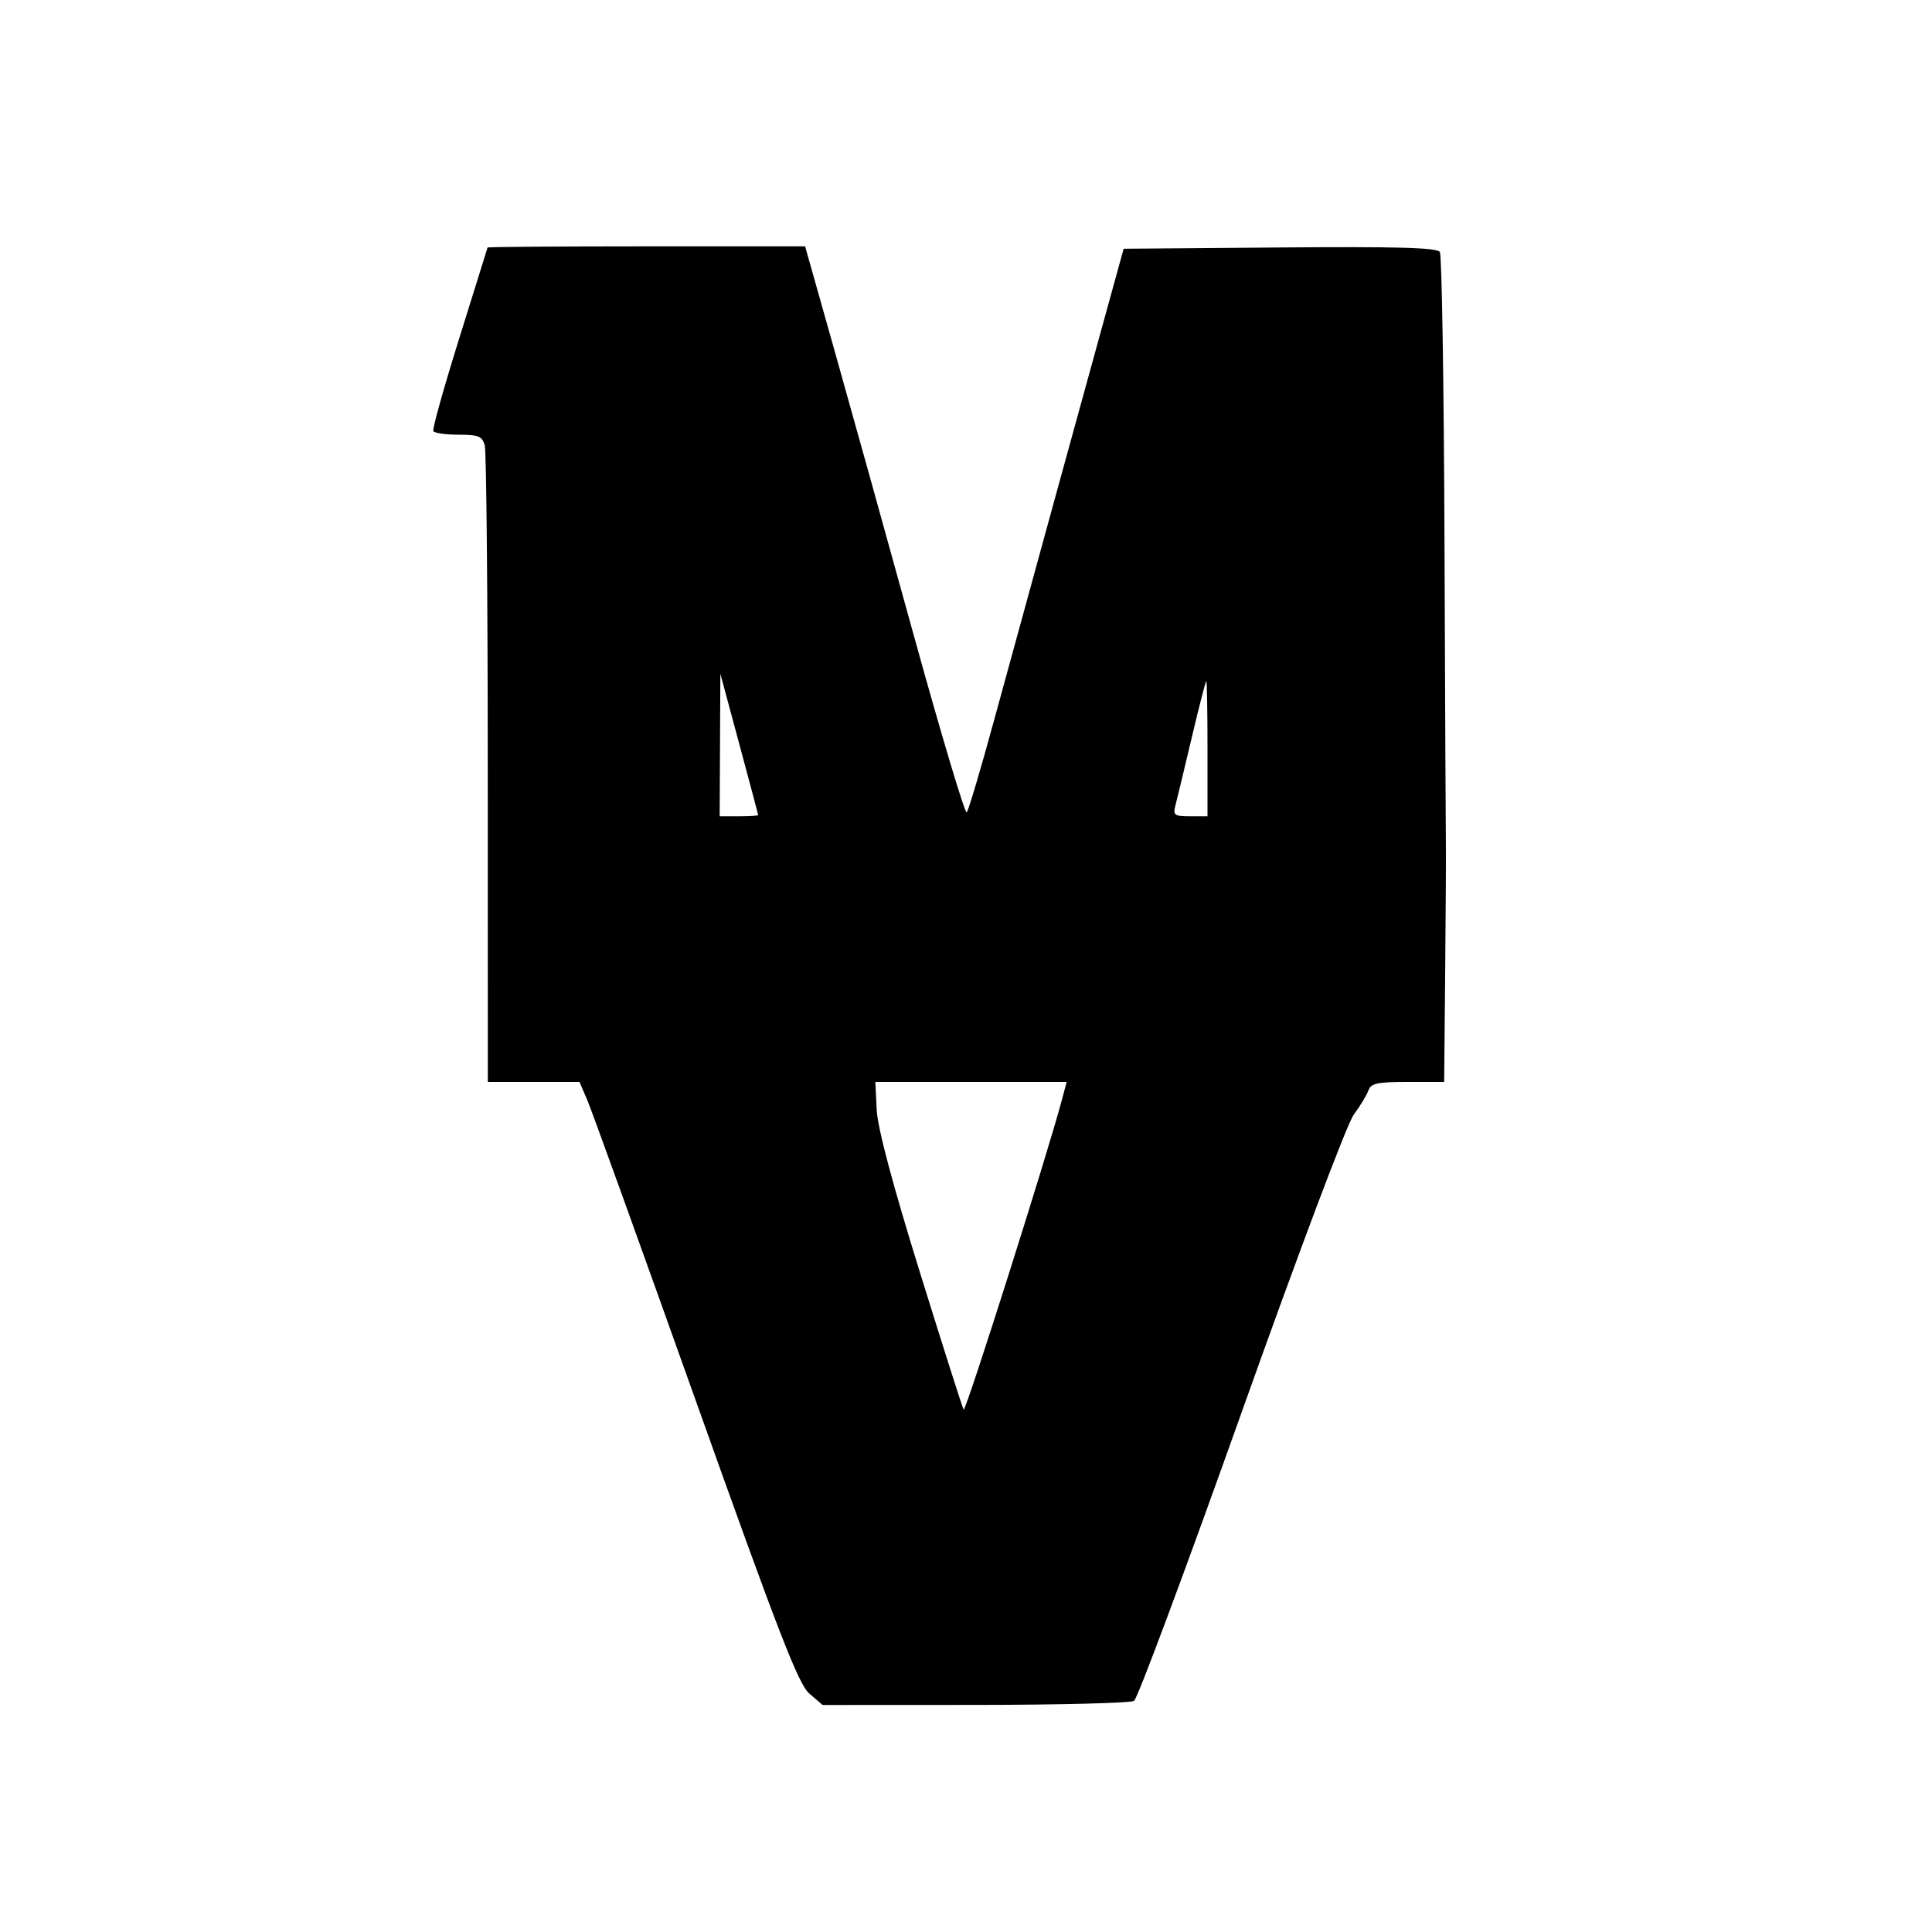
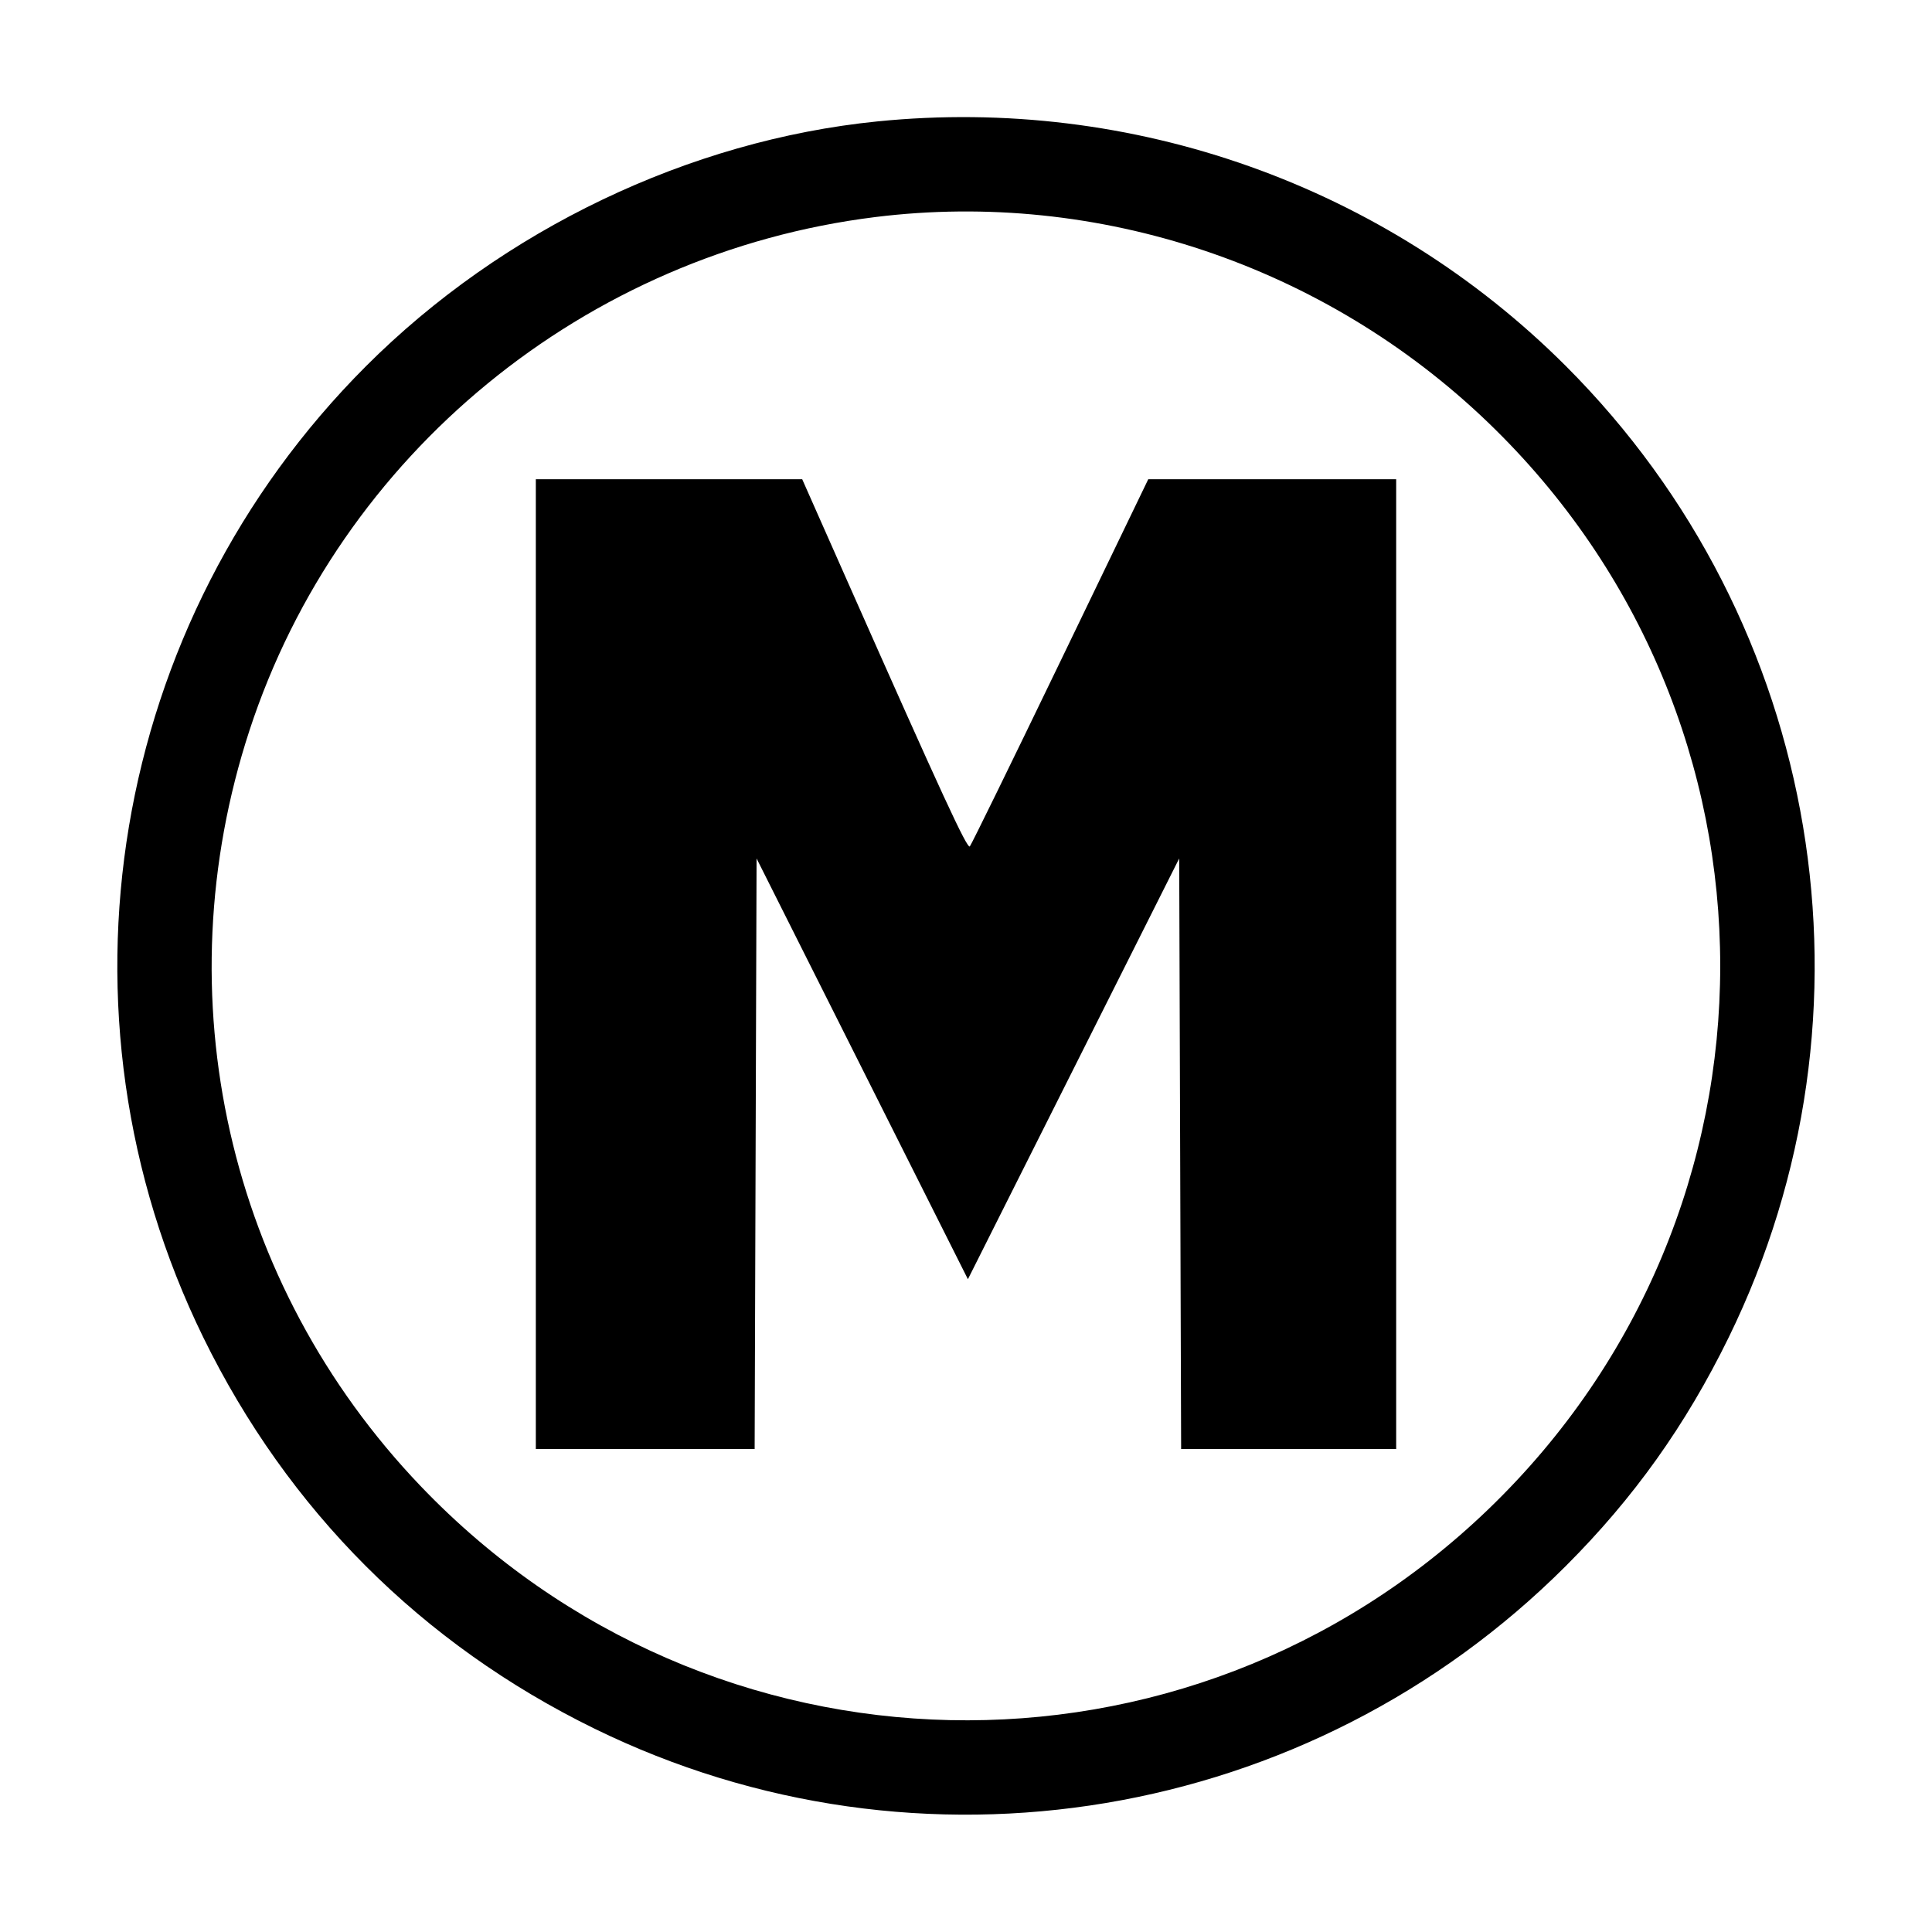
- <svg xmlns="http://www.w3.org/2000/svg" width="400" height="400" viewBox="0 0 400 400" version="1.1">
-   <path d="M 100.943 51.250 C 100.912 51.388, 98.281 59.825, 95.096 70 C 91.912 80.175, 89.489 88.838, 89.712 89.250 C 89.936 89.662, 92.289 90, 94.942 90 C 99.100 90, 99.850 90.311, 100.370 92.250 C 100.701 93.487, 100.979 123.638, 100.986 159.250 L 101 224 110.487 224 L 119.973 224 121.588 227.750 C 122.476 229.813, 132.570 257.779, 144.019 289.897 C 161.226 338.168, 165.310 348.703, 167.573 350.647 L 170.311 353 201.906 352.985 C 219.282 352.976, 234.083 352.600, 234.795 352.148 C 235.507 351.696, 245.481 324.948, 256.960 292.708 C 268.784 259.497, 278.887 232.661, 280.267 230.795 C 281.608 228.983, 282.982 226.713, 283.321 225.750 C 283.834 224.293, 285.197 224, 291.469 224 L 299 224 299.209 201.250 C 299.325 188.738, 299.389 176.925, 299.353 175 C 299.316 173.075, 299.189 144.922, 299.069 112.439 C 298.949 79.955, 298.517 52.836, 298.108 52.175 C 297.548 51.269, 289.379 51.037, 265.004 51.236 L 232.643 51.500 231.949 54 C 228.572 66.167, 209.816 134.428, 205.845 149 C 203.073 159.175, 200.511 167.813, 200.152 168.196 C 199.793 168.579, 194.817 151.929, 189.094 131.196 C 183.371 110.463, 175.988 83.938, 172.687 72.250 L 166.686 51 133.843 51 C 115.779 51, 100.974 51.112, 100.943 51.250 M 149.071 154.250 L 149 169 153 169 C 155.200 169, 156.990 168.887, 156.978 168.750 C 156.966 168.613, 155.198 161.975, 153.049 154 L 149.143 139.500 149.071 154.250 M 246.727 152.757 C 245.202 159.216, 243.687 165.512, 243.360 166.750 C 242.825 168.778, 243.124 169, 246.383 169 L 250 169 250 155 C 250 147.300, 249.887 141.003, 249.750 141.007 C 249.613 141.011, 248.252 146.299, 246.727 152.757 M 181.509 229.750 C 181.693 233.532, 184.764 245.086, 190.480 263.500 C 195.260 278.900, 199.326 291.657, 199.517 291.848 C 199.960 292.293, 216.841 239.059, 219.843 227.750 L 220.839 224 201.034 224 L 181.230 224 181.509 229.750" stroke="none" fill="black" fill-rule="evenodd" />
+ <svg xmlns="http://www.w3.org/2000/svg" width="512" height="512" viewBox="0 0 512 512" version="1.1">
+   <path d="M 232.500 32.176 C 182.640 37.196, 133.157 60.878, 97.018 97.018 C 29.081 164.954, 11.755 268.442, 53.911 354.500 C 76.307 400.220, 111.780 435.693, 157.500 458.089 C 243.558 500.245, 347.046 482.919, 414.982 414.982 C 432.986 396.979, 446.722 377.706, 458.089 354.500 C 500.245 268.442, 482.919 164.954, 414.982 97.018 C 367.140 49.175, 300.135 25.366, 232.500 32.176 M 232 57.517 C 155.113 67.040, 90.083 120.354, 66.135 193.500 C 43.073 263.936, 60.350 340.331, 111.426 393.781 C 188.186 474.106, 314.435 476.894, 394.367 400.027 C 476.380 321.160, 476.380 190.840, 394.367 111.973 C 351.067 70.333, 291.048 50.204, 232 57.517 M 142 255.500 L 142 384 170.994 384 L 199.988 384 200.244 305.750 L 200.500 227.500 228.503 283.252 L 256.506 339.005 284.503 283.252 L 312.500 227.500 312.756 305.750 L 313.012 384 341.506 384 L 370 384 370 255.500 L 370 127 337.151 127 L 304.302 127 281.021 175.250 C 268.217 201.787, 257.416 223.861, 257.017 224.303 C 256.319 225.078, 249.698 210.737, 224.445 153.750 L 212.591 127 177.295 127 L 142 127 142 255.500" stroke="none" fill="black" fill-rule="evenodd" />
</svg>
